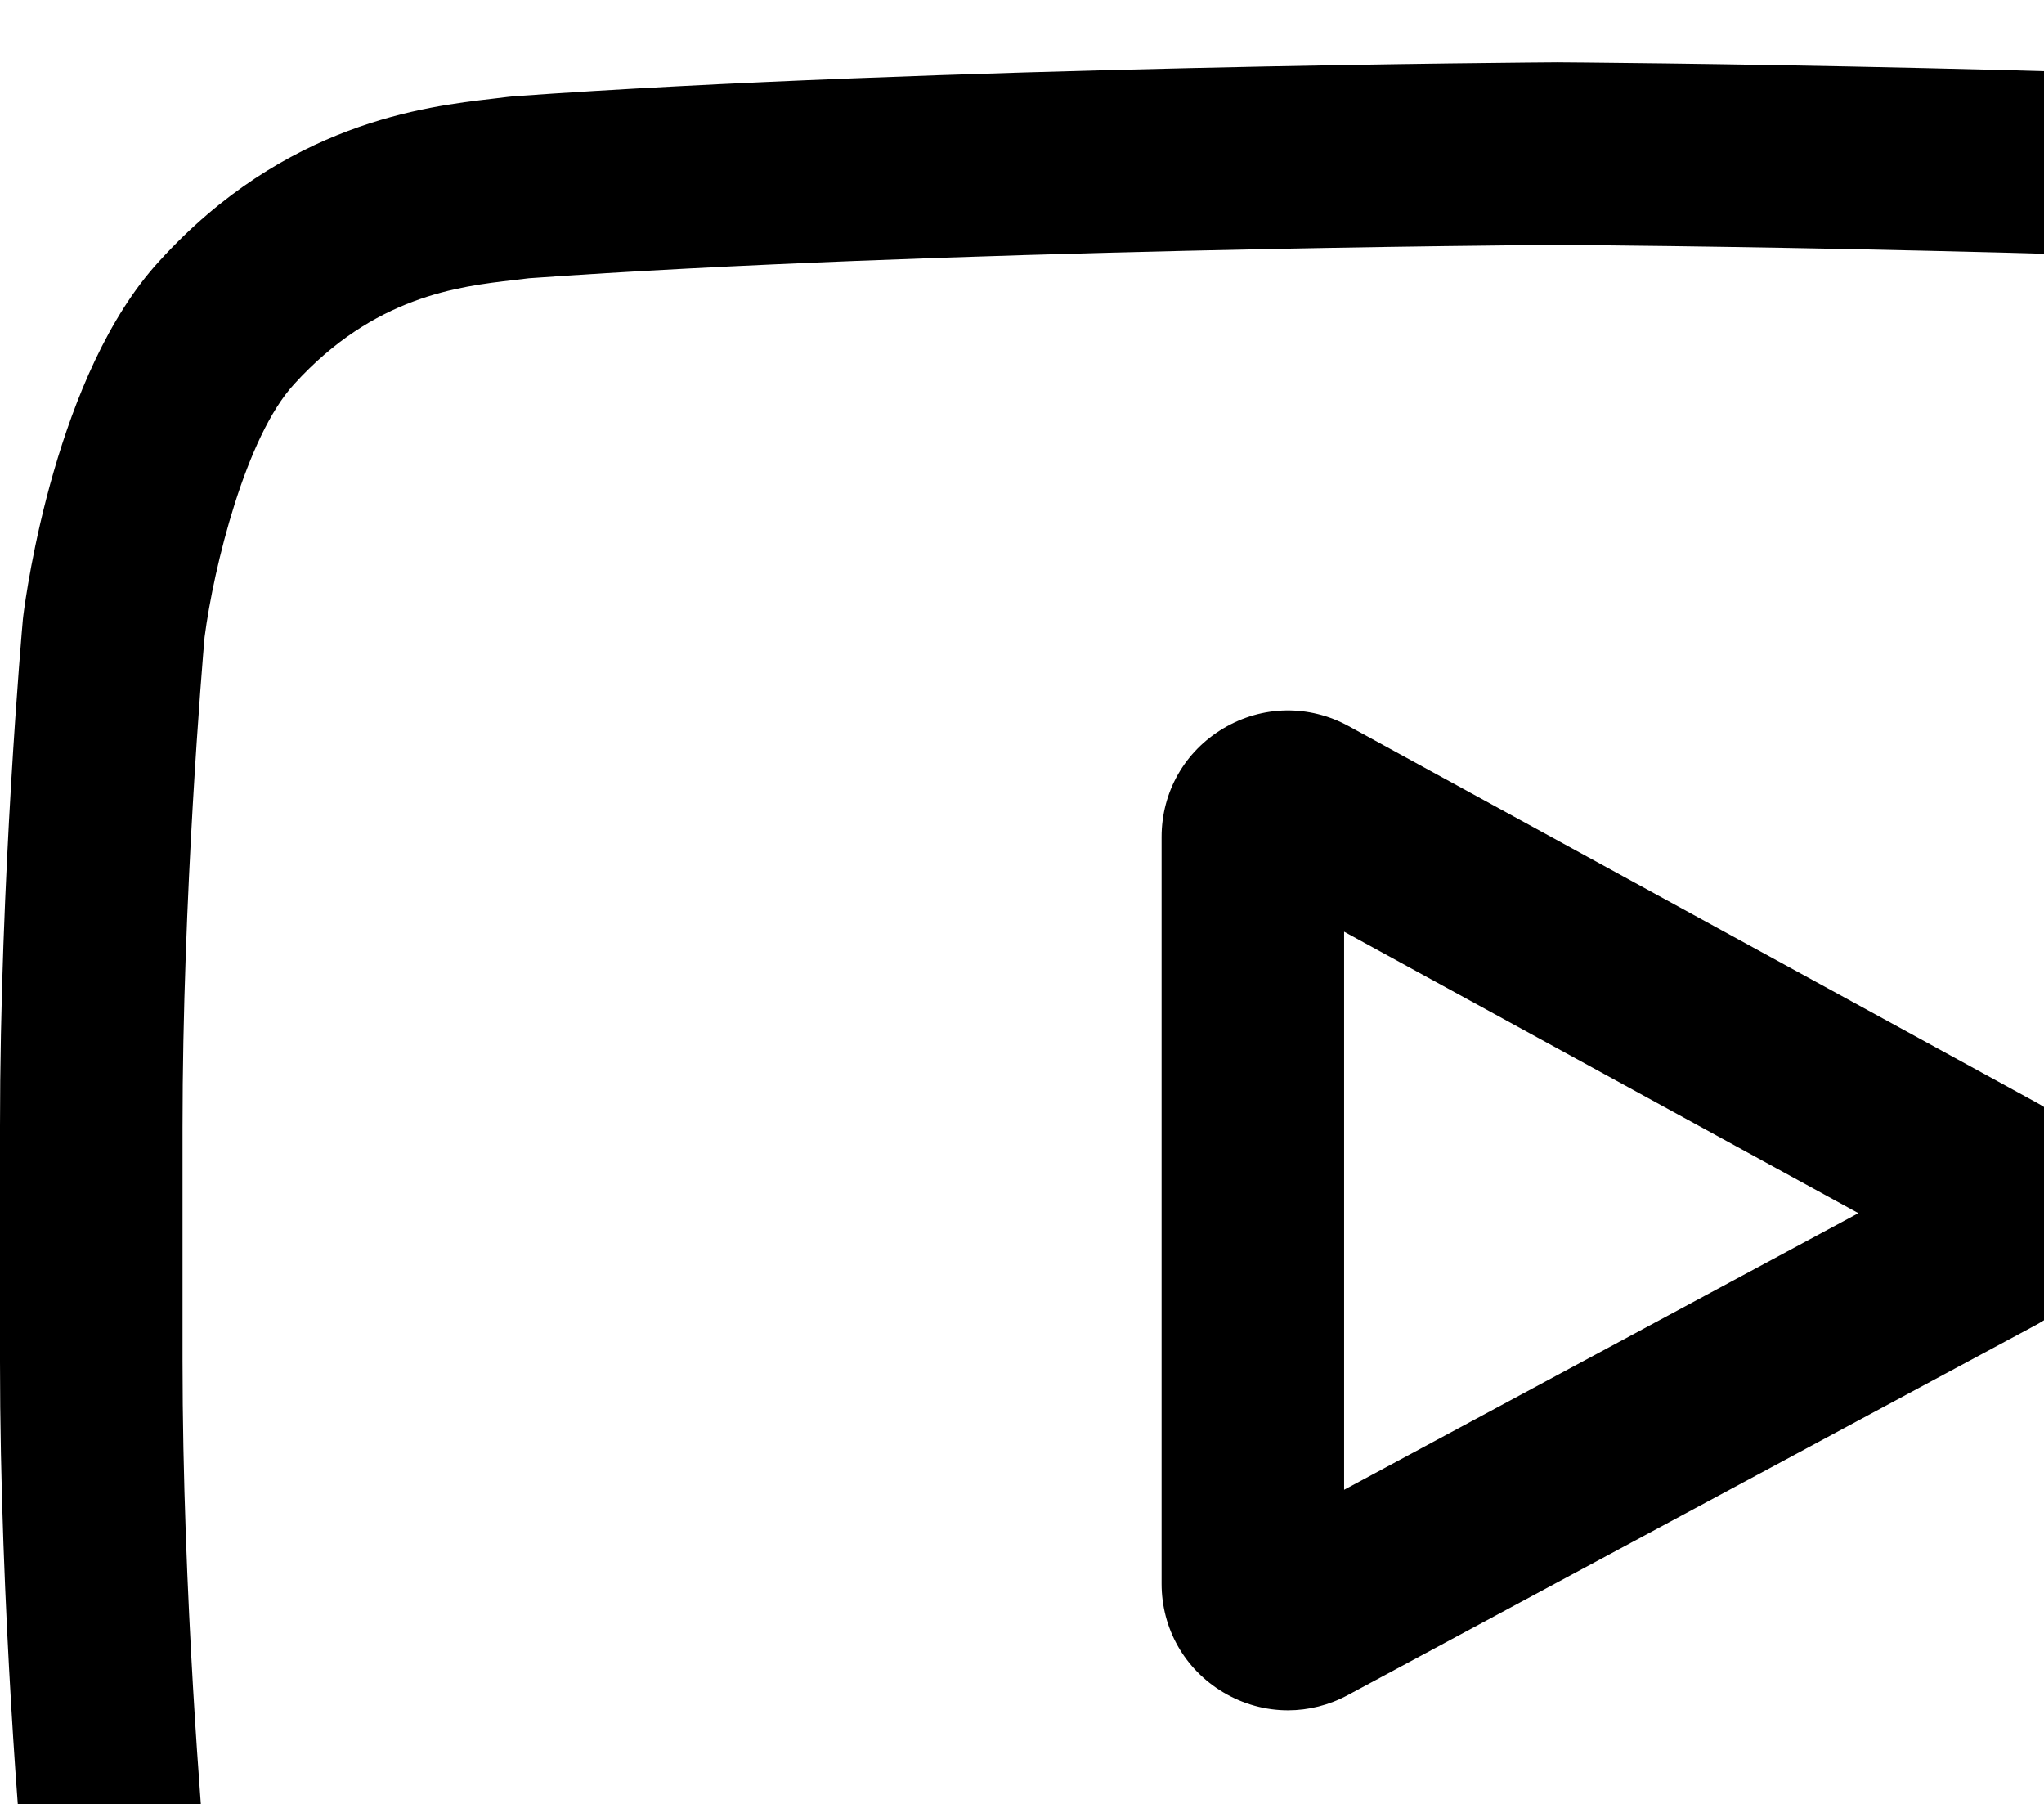
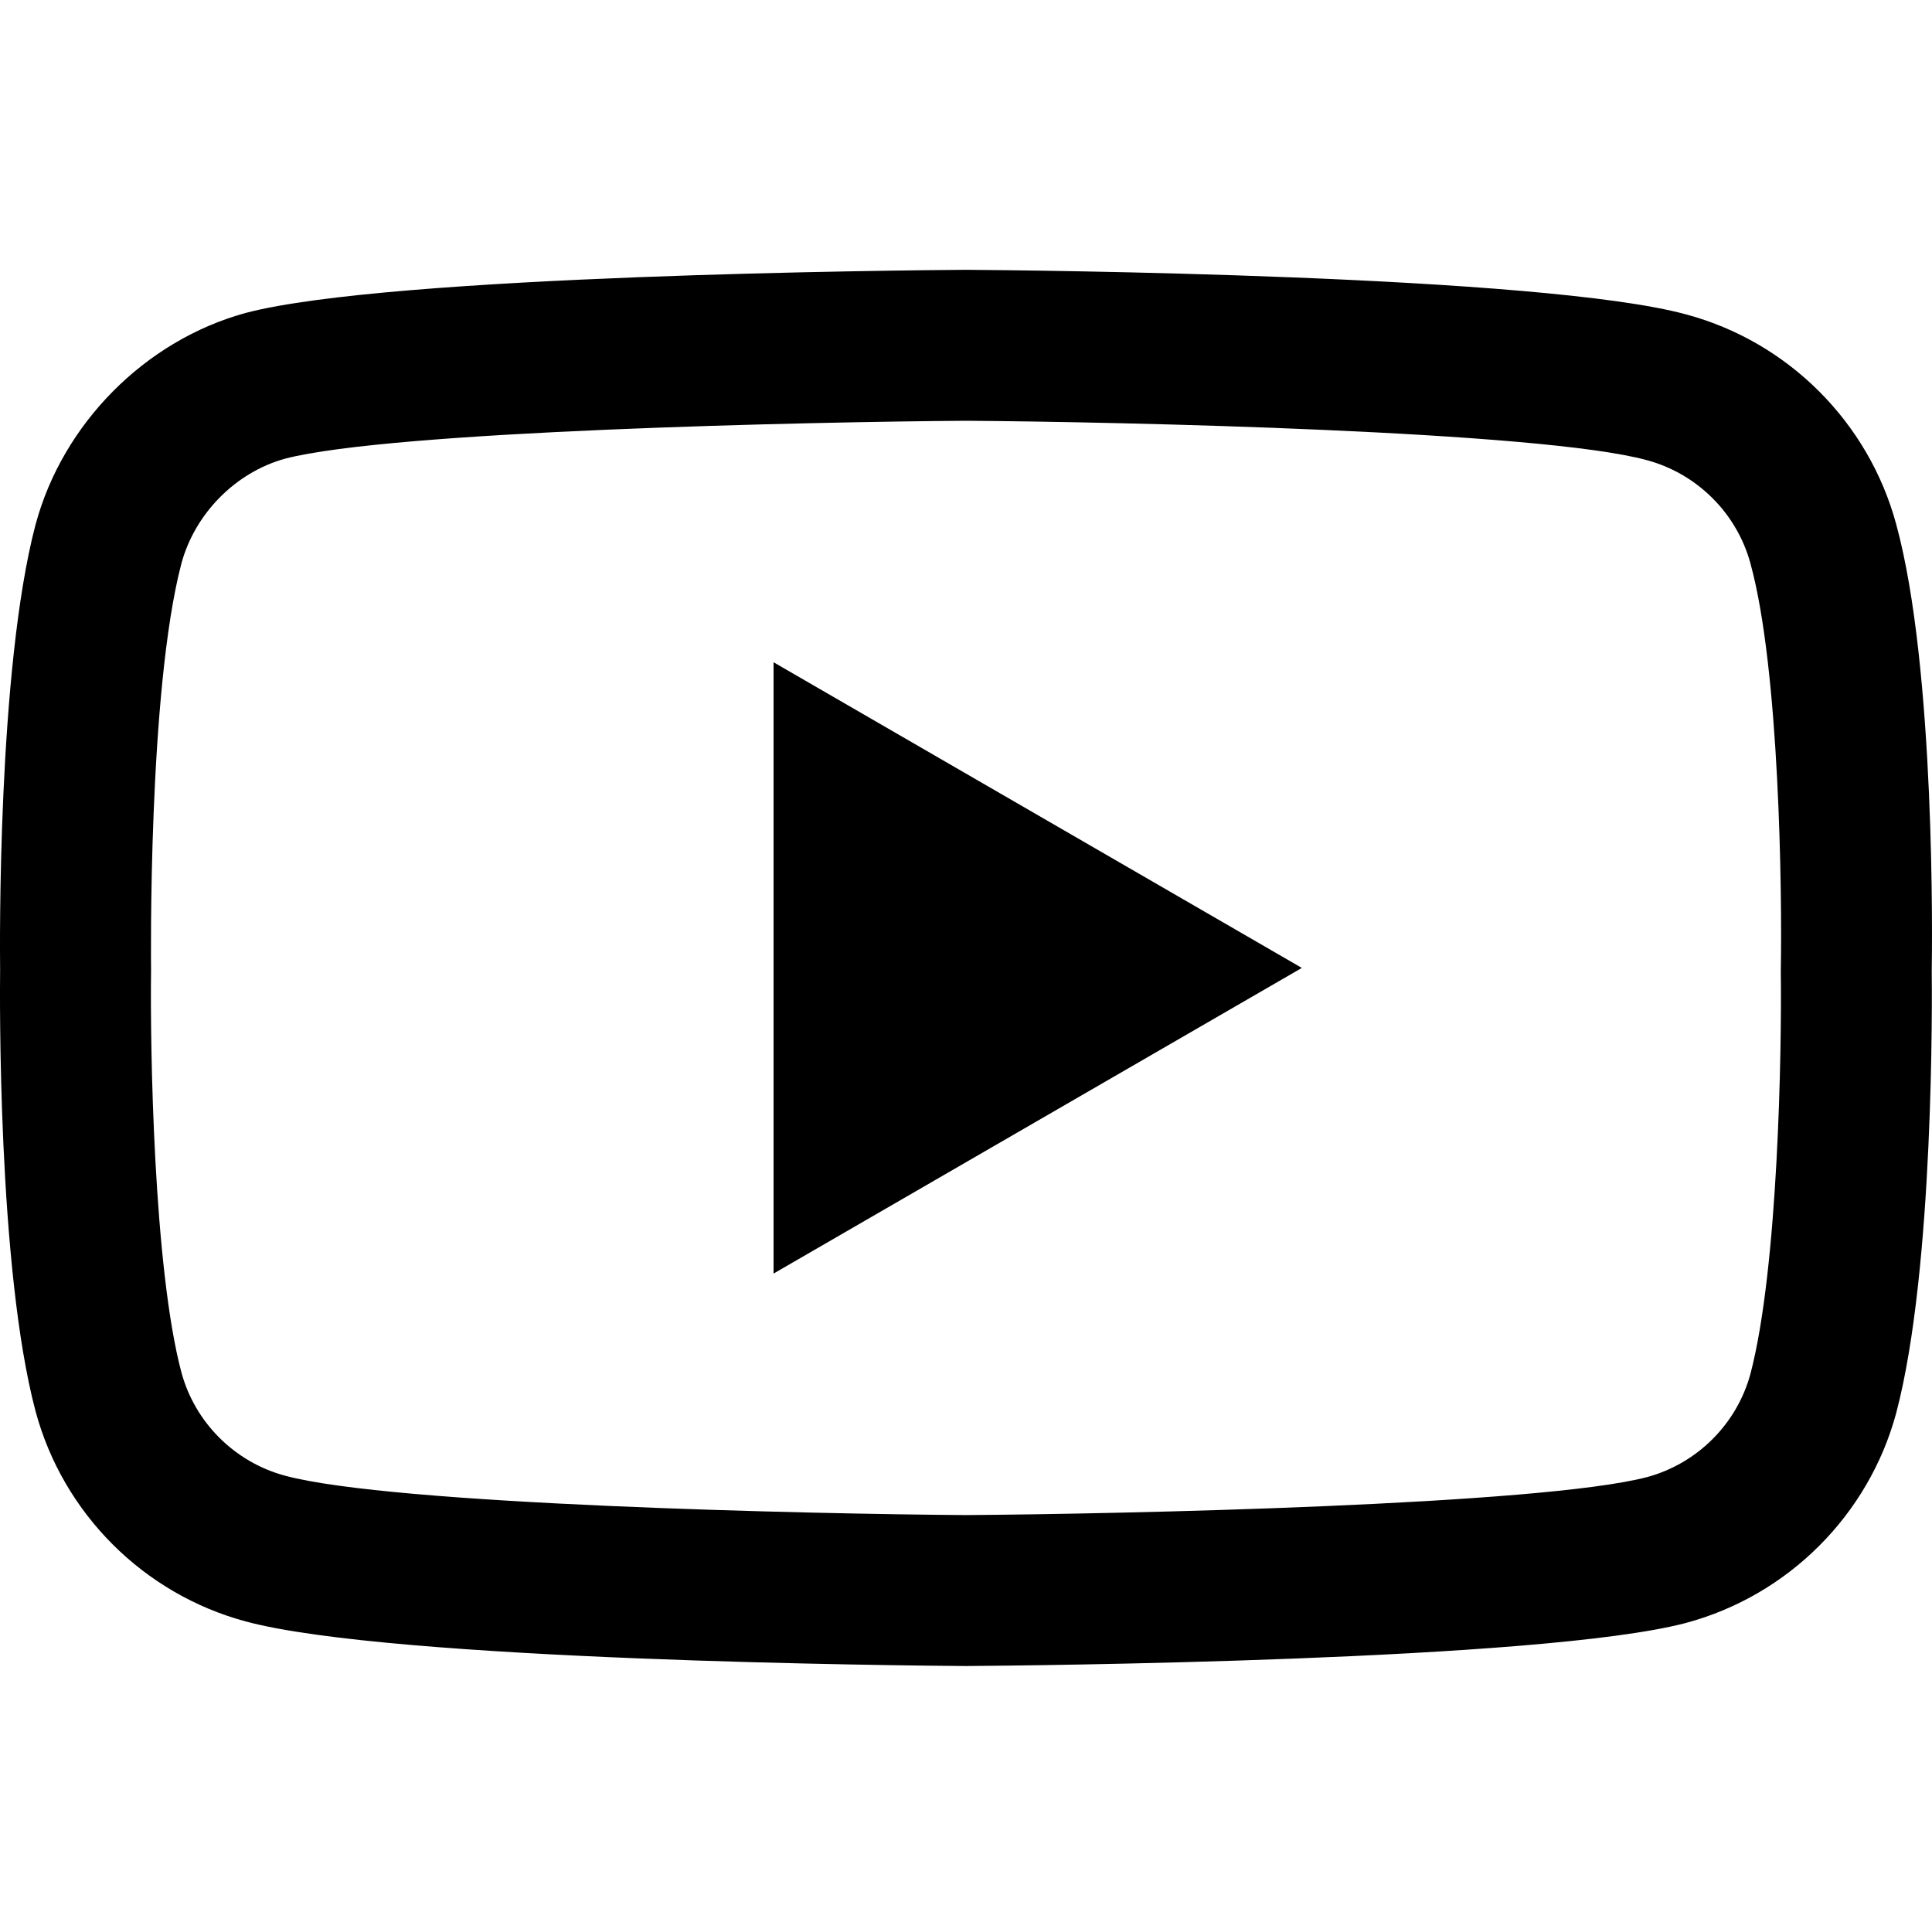
- <svg xmlns="http://www.w3.org/2000/svg" width="17" height="15" viewBox="0 0 336 276">
-   <path d="m334.809 170.992-113.113-61.891c-6.504-3.559-14.191-3.426-20.566.352-6.379 3.781-10.184 10.461-10.184 17.875v122.719c0 7.379 3.781 14.047 10.117 17.832 3.309 1.977 6.977 2.969 10.652 2.969 3.367 0 6.742-.832 9.848-2.504l113.117-60.824c6.715-3.613 10.906-10.594 10.938-18.223.027-7.629-4.113-14.641-10.809-18.305zm-113.859 63.617v-91.719l84.539 46.258zm0 0" />
-   <path d="m508.234 91.527-.023-.234c-.434-4.121-4.75-40.777-22.57-59.422-20.598-21.93-43.949-24.594-55.18-25.871-.93-.105-1.781-.203-2.543-.305l-.895-.094c-67.688-4.922-169.91-5.594-170.934-5.598l-.09-.004-.09.004c-1.023.004-103.246.676-171.543 5.598l-.902.094c-.727.098-1.527.188-2.398.289-11.102 1.281-34.203 3.949-54.859 26.672-16.973 18.445-21.879 54.316-22.383 58.348l-.059.523c-.152 1.715-3.766 42.539-3.766 83.523v38.312c0 40.984 3.613 81.809 3.766 83.527l.027.258c.434 4.055 4.746 40.039 22.484 58.691 19.367 21.195 43.855 24 57.027 25.508 2.082.238 3.875.441 5.098.656l1.184.164c39.082 3.719 161.617 5.551 166.812 5.625l.156.004.156-.004c1.023-.004 103.242-.676 170.93-5.598l.895-.094c.855-.113 1.816-.215 2.871-.324 11.039-1.172 34.016-3.605 54.387-26.02 16.973-18.449 21.883-54.32 22.383-58.348l.059-.523c.152-1.719 3.77-42.539 3.77-83.523v-38.312c-.004-40.984-3.617-81.805-3.77-83.523zm-26.238 121.836c0 37.934-3.312 77-3.625 80.586-1.273 9.879-6.449 32.574-14.719 41.562-12.75 14.027-25.848 15.418-35.41 16.43-1.156.121-2.227.238-3.195.359-65.469 4.734-163.832 5.461-168.363 5.488-5.082-.074-125.824-1.922-163.715-5.441-1.941-.316-4.039-.559-6.25-.809-11.215-1.285-26.566-3.043-38.371-16.027l-.277-.297c-8.125-8.465-13.152-29.688-14.43-41.148-.238-2.711-3.637-42.238-3.637-80.703v-38.312c0-37.891 3.305-76.914 3.625-80.574 1.52-11.637 6.793-32.957 14.719-41.574 13.141-14.453 26.996-16.055 36.16-17.113.875-.102 1.691-.195 2.445-.293 66.422-4.758 165.492-5.465 169.047-5.492 3.555.023 102.59.734 168.422 5.492.809.102 1.691.203 2.641.312 9.426 1.074 23.672 2.699 36.746 16.645l.121.129c8.125 8.465 13.152 30.059 14.43 41.75.227 2.559 3.637 42.172 3.637 80.719zm0 0" />
+ <svg xmlns="http://www.w3.org/2000/svg" width="19" height="auto" viewBox="0 -71 511.999 511">
+   <path d="m255.98 370.492c-.043 0-.09 0-.137 0-15.449-.105-152.027-1.352-190.723-11.816-27.043-7.27-48.391-28.594-55.68-55.641-10.125-38.012-9.48-111.195-9.41-117.039-.066-5.816-.719-79.605 9.379-117.93.012-.035.02-.074.031-.109 7.207-26.738 29.035-48.723 55.613-56.012.066-.02.137-.035.203-.055 38.258-10.055 175.105-11.285 190.586-11.391h.277c15.488.105 152.43 1.352 190.77 11.832 26.973 7.25 48.305 28.547 55.613 55.559 10.504 38.352 9.531 112.301 9.426 118.543.074 6.148.688 78.676-9.379 116.879-.008.039-.02.074-.027.109-7.293 27.047-28.637 48.371-55.711 55.648-.035.012-.074.02-.109.031-38.254 10.051-175.105 11.281-190.582 11.391-.047 0-.094 0-.141 0zm-207.906-292.168c-8.891 33.828-8.051 106.676-8.043 107.41v.527c-.266 20.203.668 78.711 8.047 106.422 3.578 13.27 14.105 23.781 27.457 27.371 28.551 7.723 139.789 10.152 180.445 10.438 40.762-.285 152.164-2.648 180.504-10.062 13.309-3.602 23.801-14.078 27.402-27.363 7.387-28.117 8.312-86.34 8.043-106.414 0-.211 0-.422.004-.633.367-20.445-.355-79.637-8.012-107.57-.008-.027-.016-.055-.02-.082-3.594-13.328-14.125-23.84-27.477-27.43-28.273-7.73-139.691-10.152-180.445-10.438-40.734.285-152.027 2.645-180.453 10.051-13.098 3.633-23.863 14.52-27.453 27.773zm435.137 219.895h.012zm-278.211-31.727v-161.996l140 81zm0 0" />
</svg>
